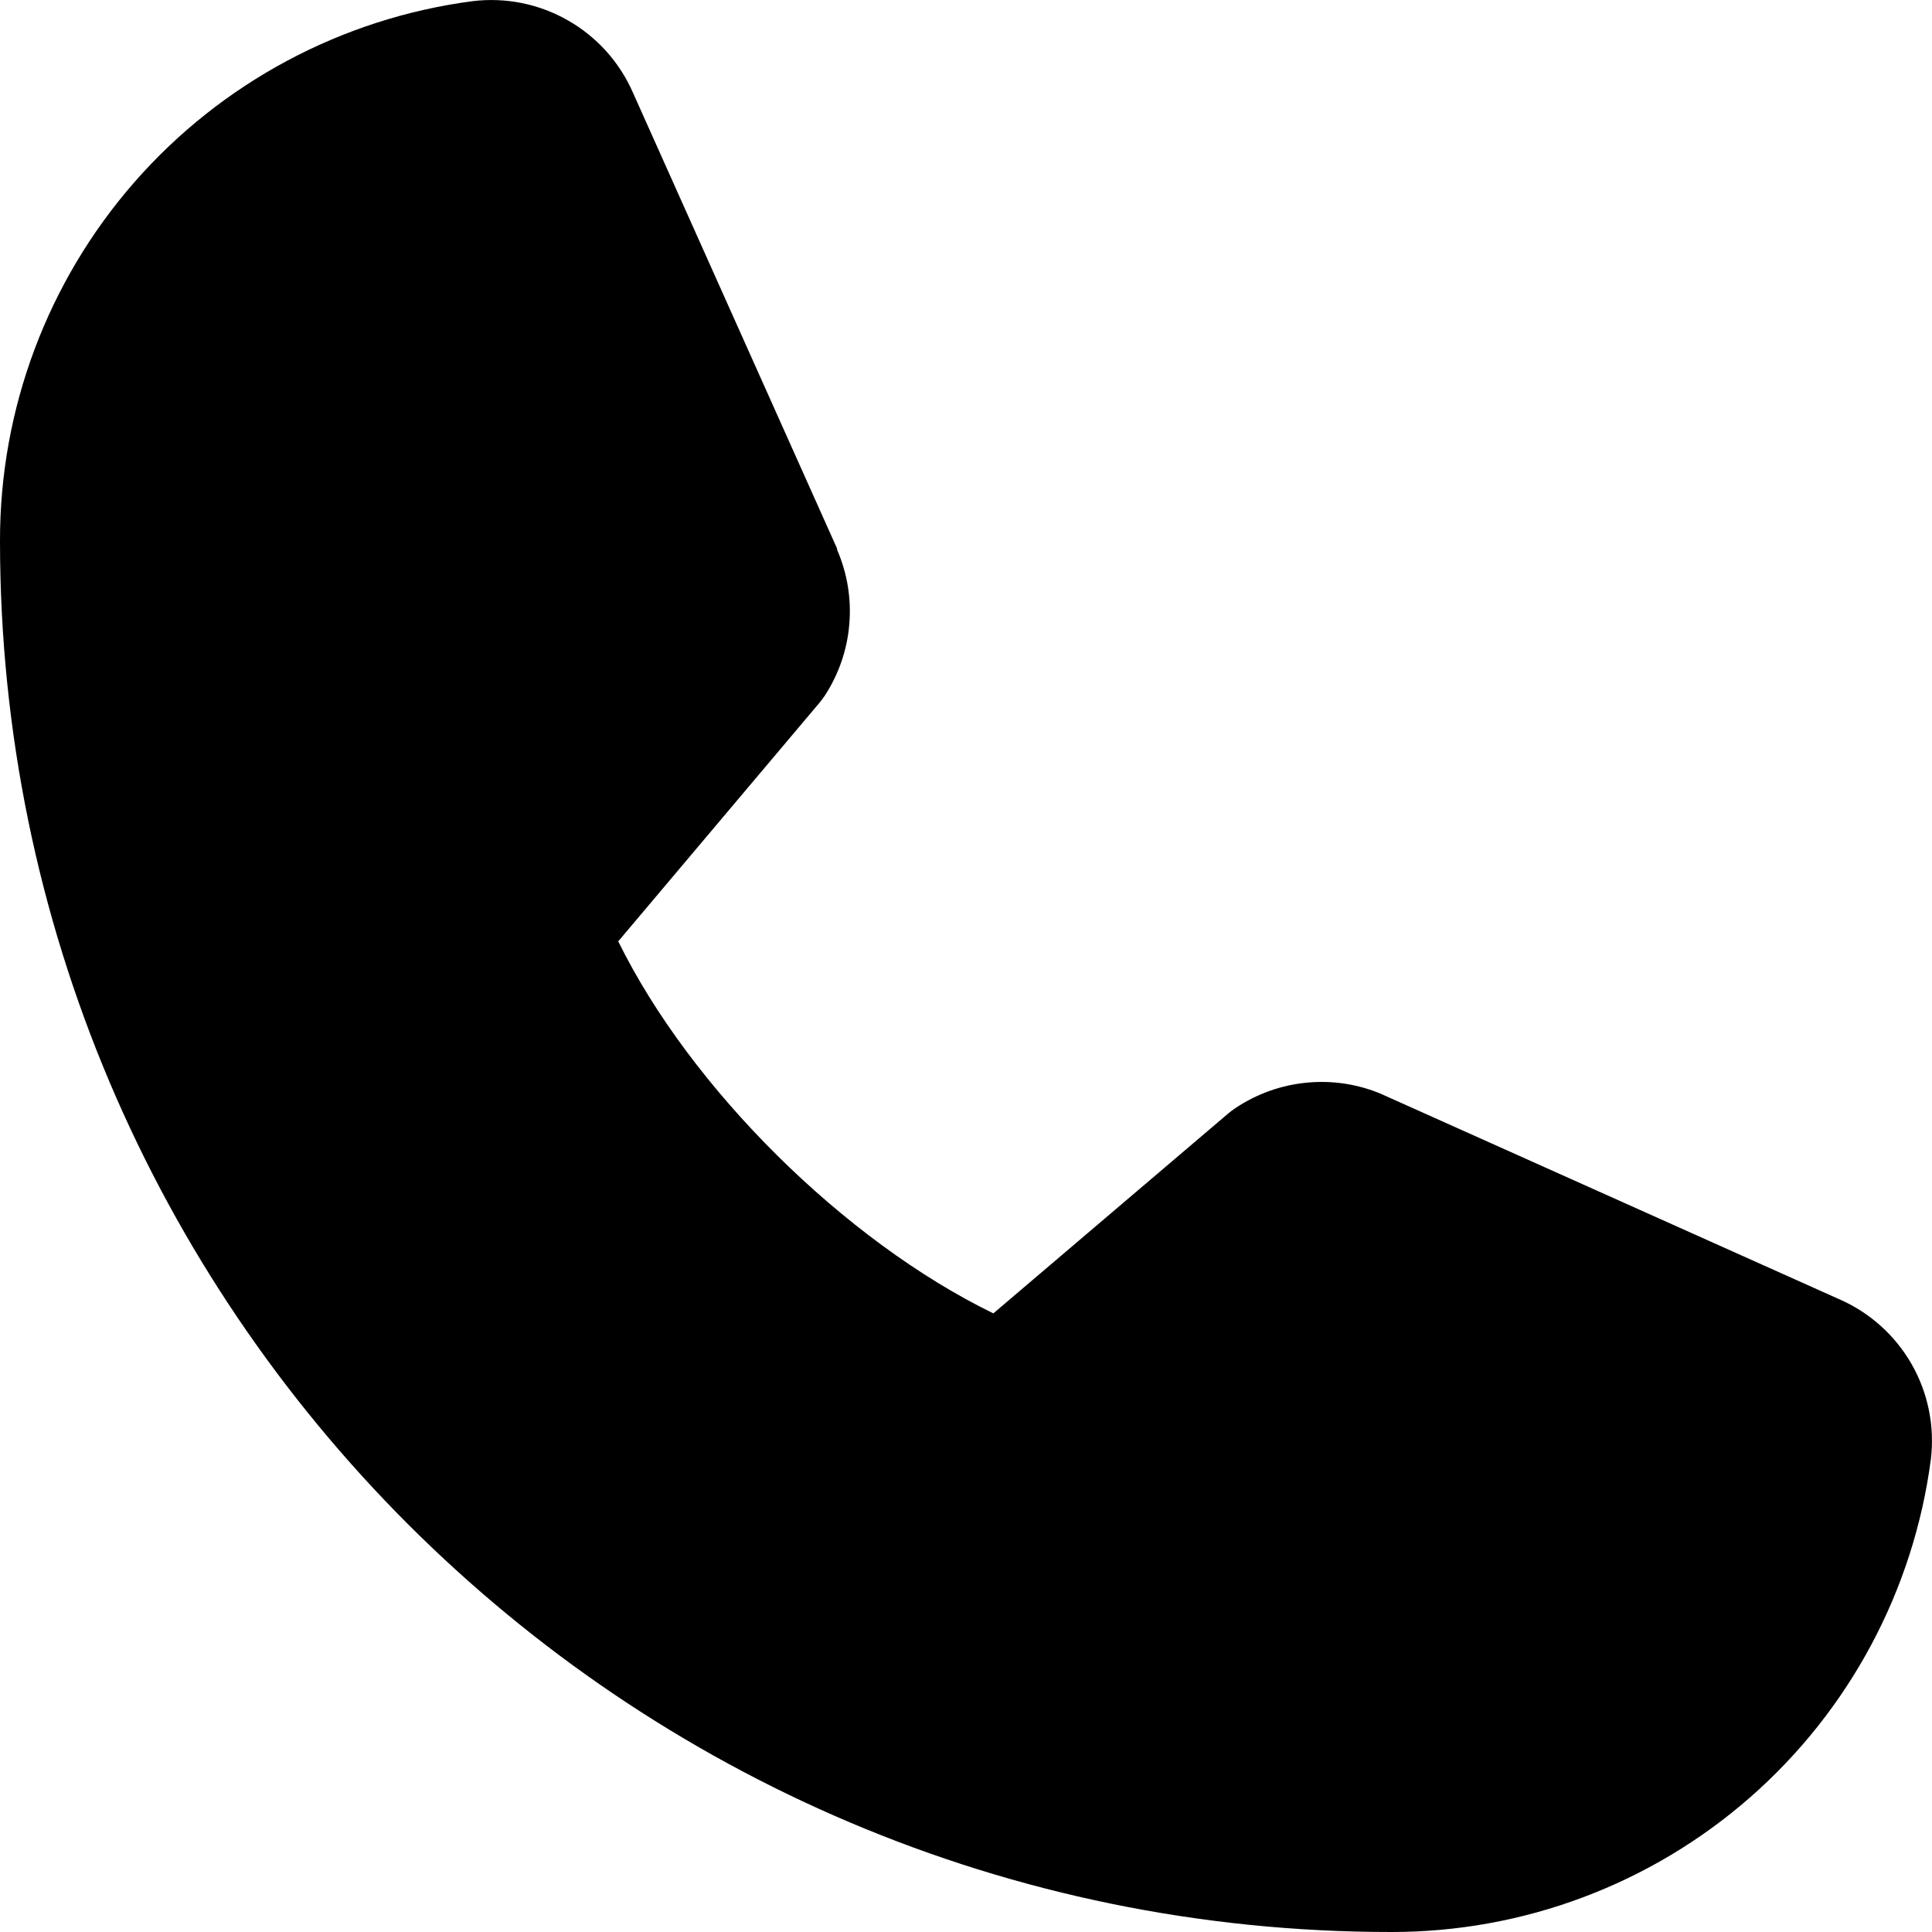
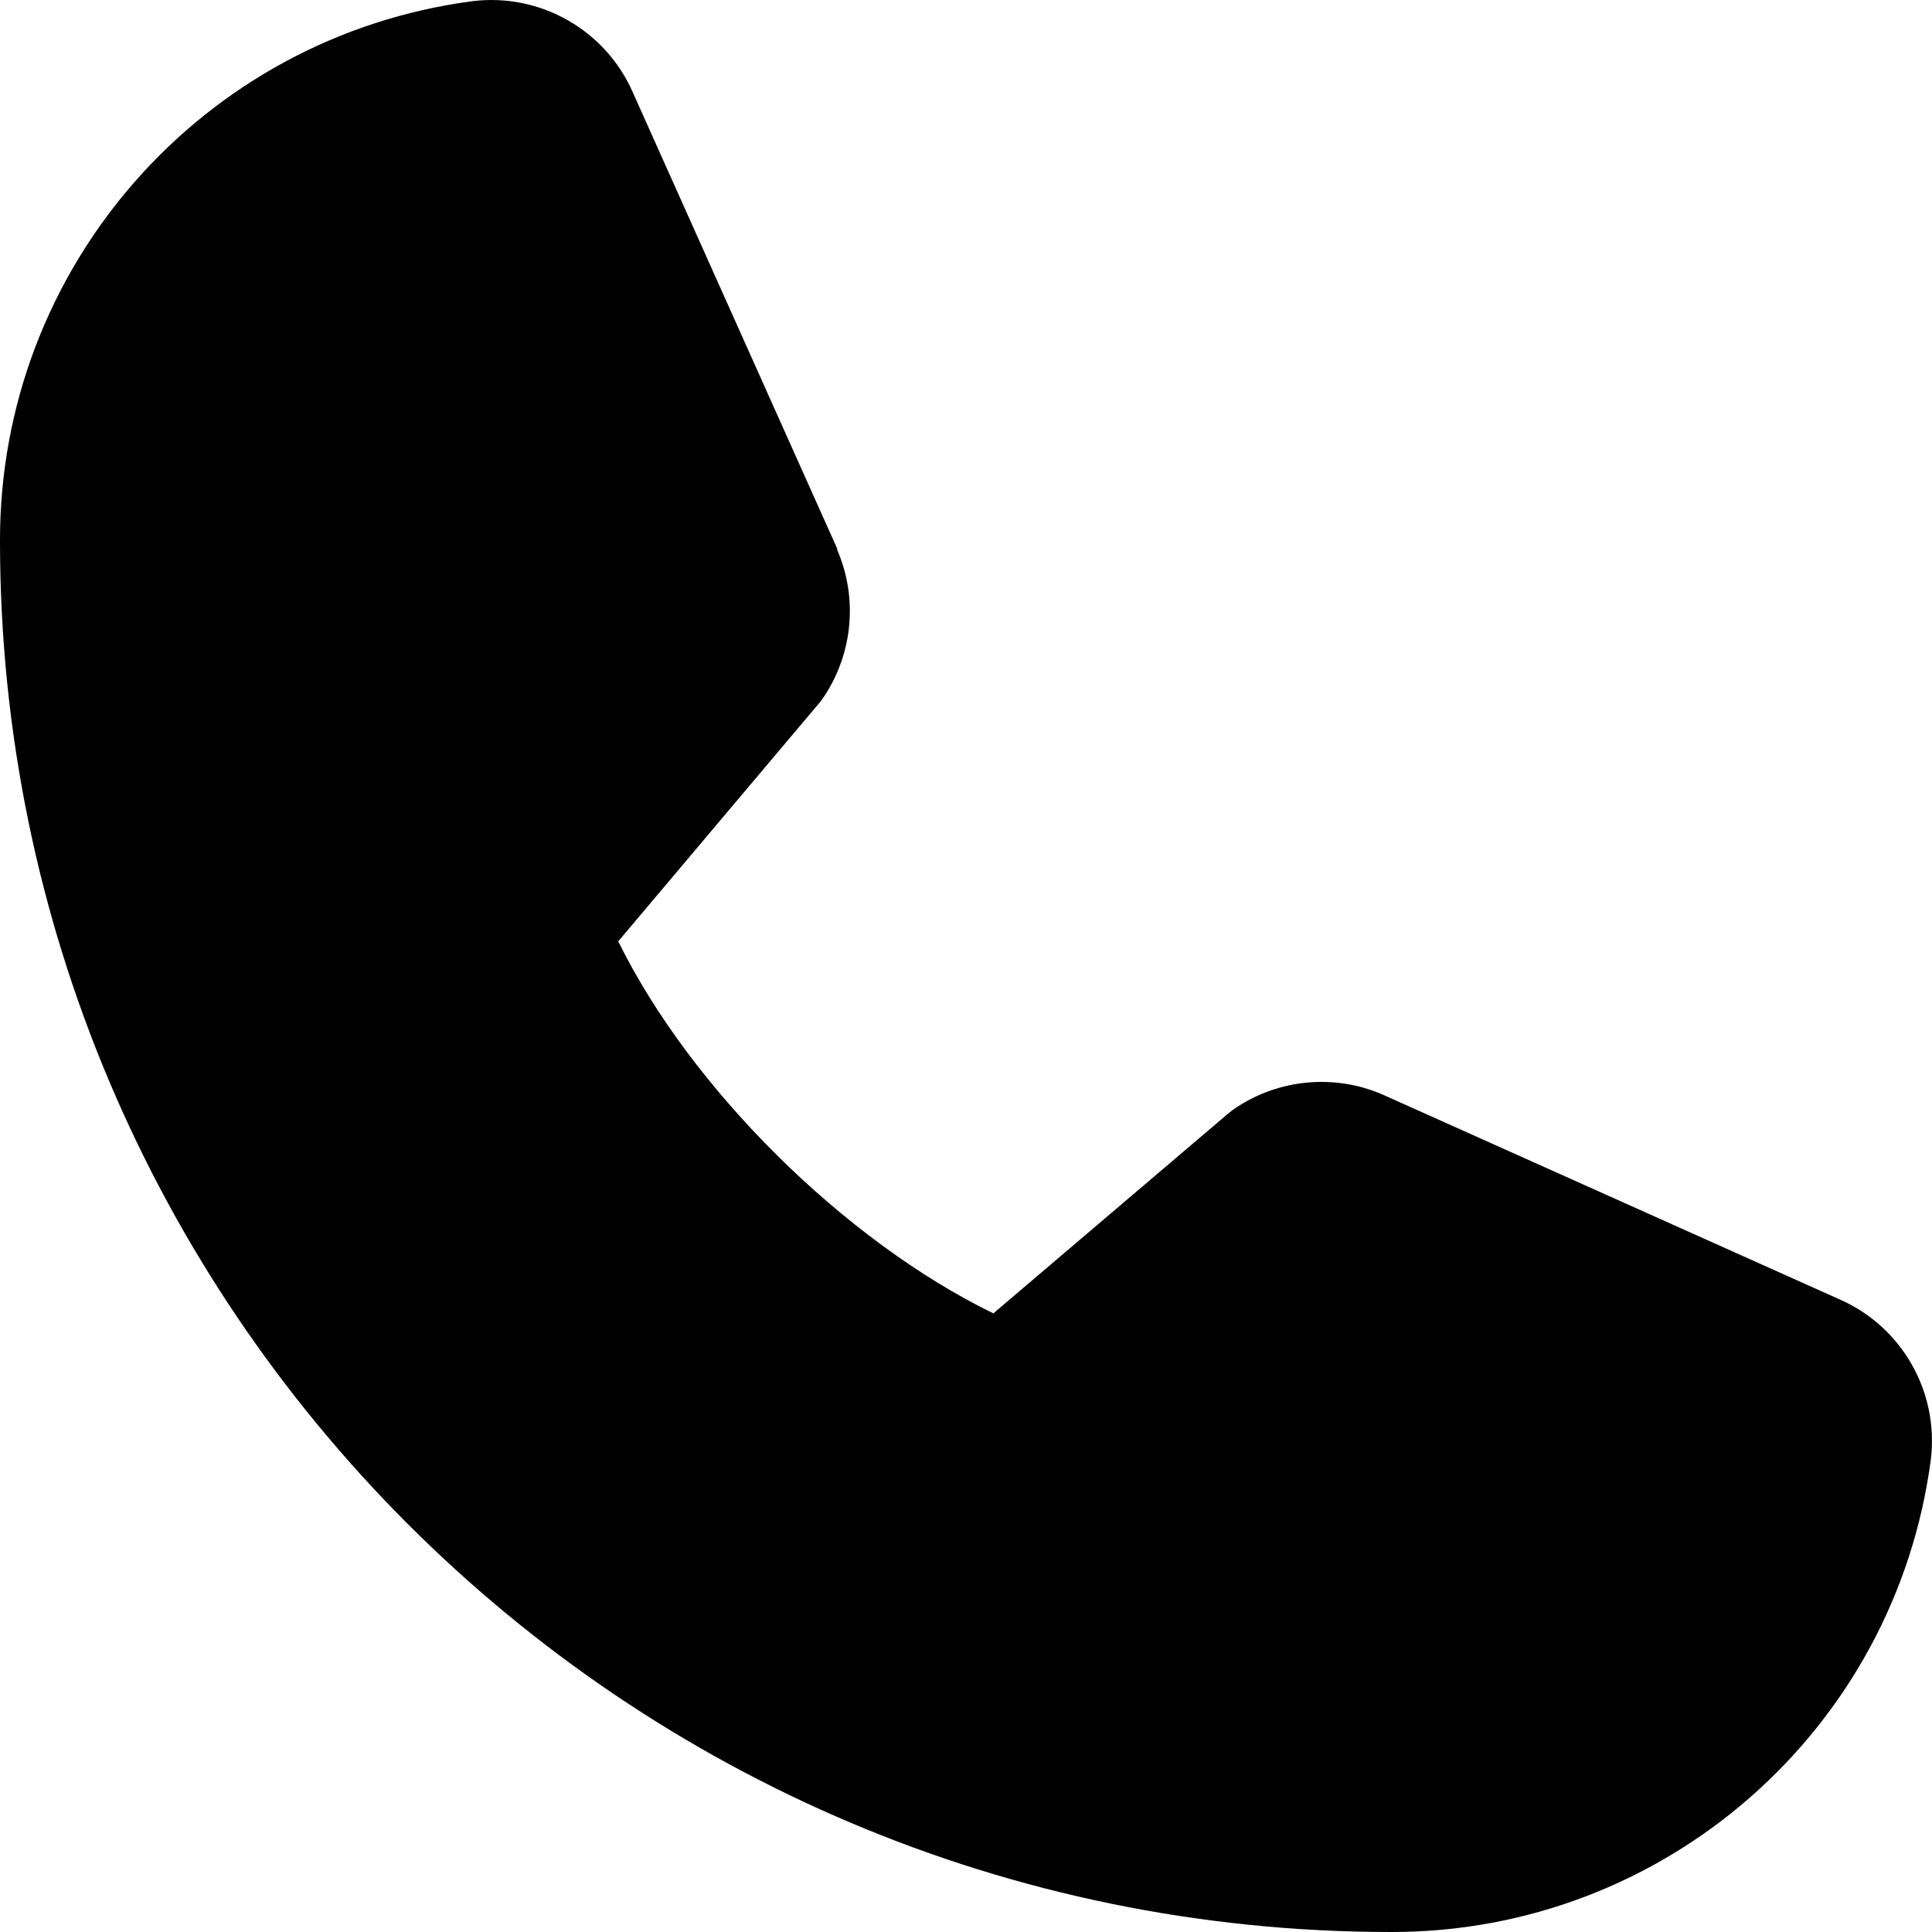
- <svg xmlns="http://www.w3.org/2000/svg" width="25" height="25" viewBox="0 0 25 25" fill="none">
-   <path id="Vector" d="M24.985 18.885C24.762 20.579 23.93 22.134 22.645 23.259C21.36 24.384 19.708 25.003 18 25C8.075 25 1.13108e-05 16.925 1.13108e-05 7C-0.003 5.292 0.616 3.641 1.741 2.355C2.866 1.07 4.421 0.238 6.115 0.015C6.543 -0.037 6.977 0.05 7.351 0.265C7.726 0.479 8.021 0.809 8.193 1.205L10.832 7.099V7.114C10.964 7.417 11.018 7.748 10.99 8.077C10.963 8.406 10.854 8.723 10.674 9C10.651 9.034 10.627 9.065 10.602 9.096L8 12.181C8.936 14.084 10.926 16.056 12.854 16.995L15.896 14.406C15.926 14.381 15.957 14.358 15.99 14.336C16.267 14.152 16.585 14.039 16.916 14.009C17.247 13.978 17.581 14.03 17.886 14.161L17.902 14.169L23.791 16.808C24.188 16.979 24.518 17.273 24.734 17.648C24.949 18.022 25.037 18.456 24.985 18.885Z" fill="black" />
+ <svg xmlns="http://www.w3.org/2000/svg" width="25" height="25" fill="none">
+   <path d="M24.985 18.885A7.032 7.032 0 0 1 18 25C8.075 25 0 16.925 0 7A7.032 7.032 0 0 1 6.115.015a2 2 0 0 1 2.078 1.19l2.64 5.894v.015A2 2 0 0 1 10.672 9a1.368 1.368 0 0 1-.07.096L8 12.181c.936 1.903 2.926 3.875 4.854 4.814l3.042-2.589c.03-.025.061-.048.094-.07a2 2 0 0 1 1.896-.175l.017.008 5.888 2.639a2 2 0 0 1 1.194 2.077Z" fill="#000" />
</svg>
